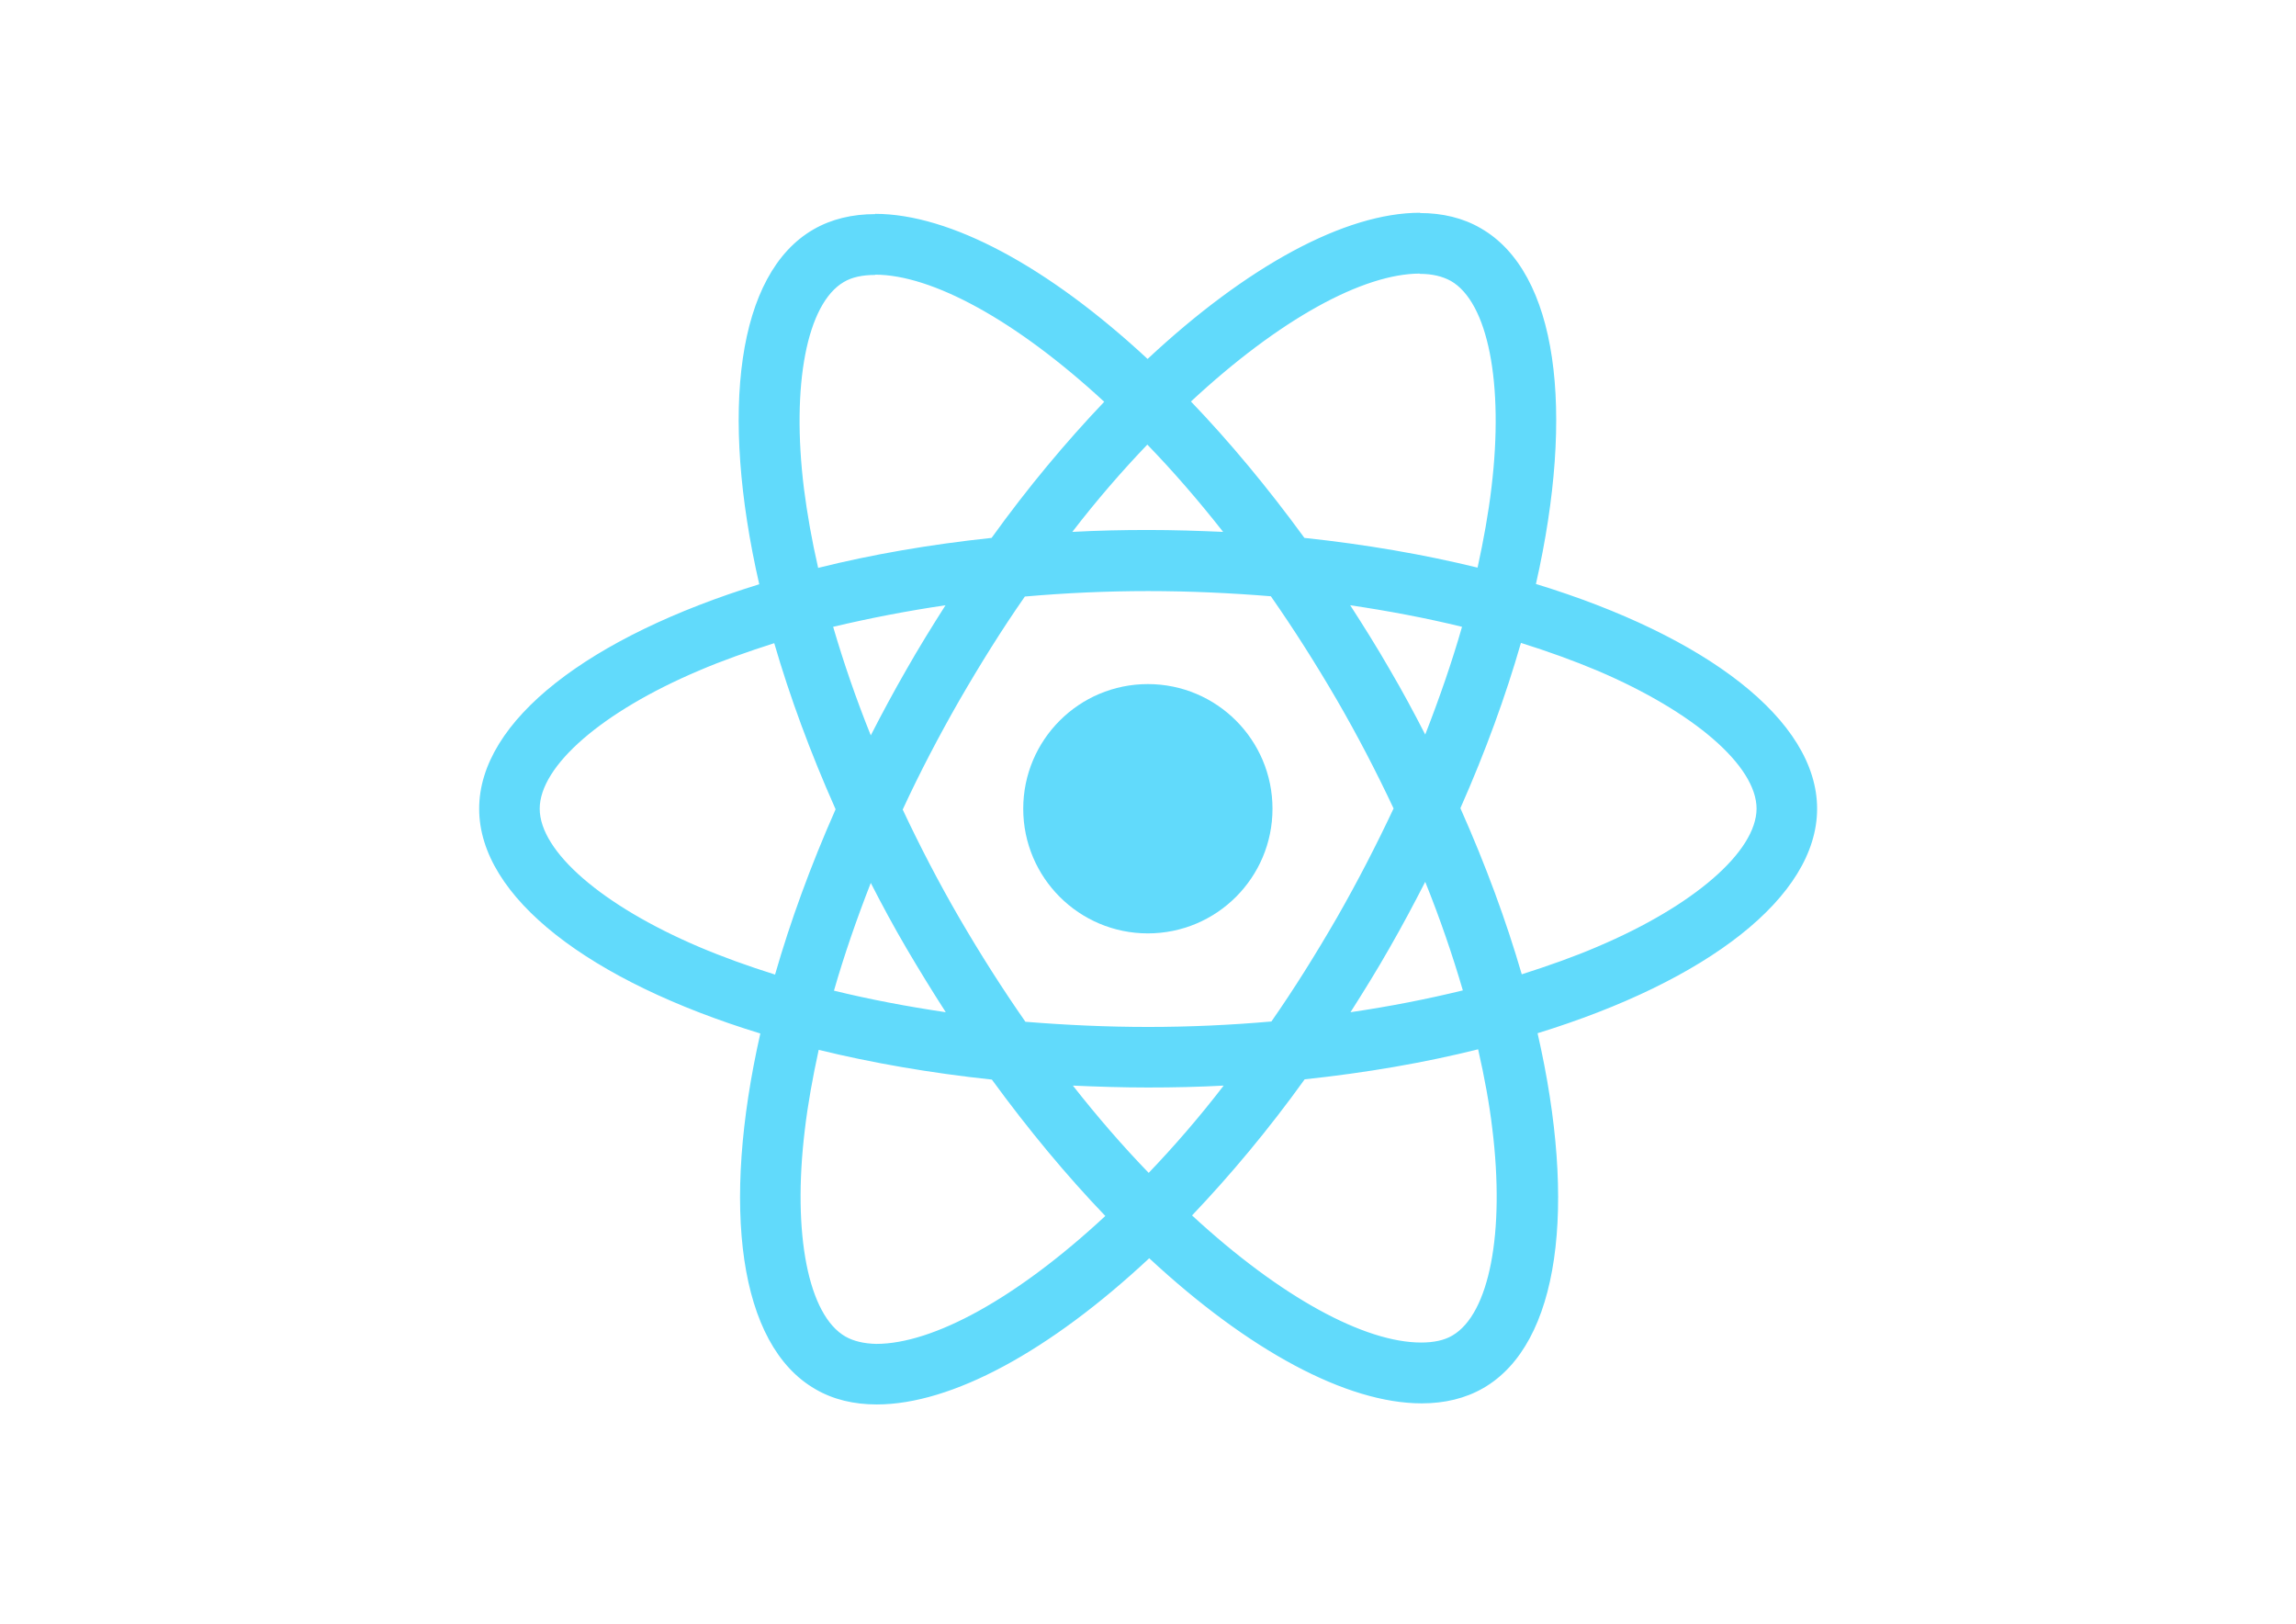
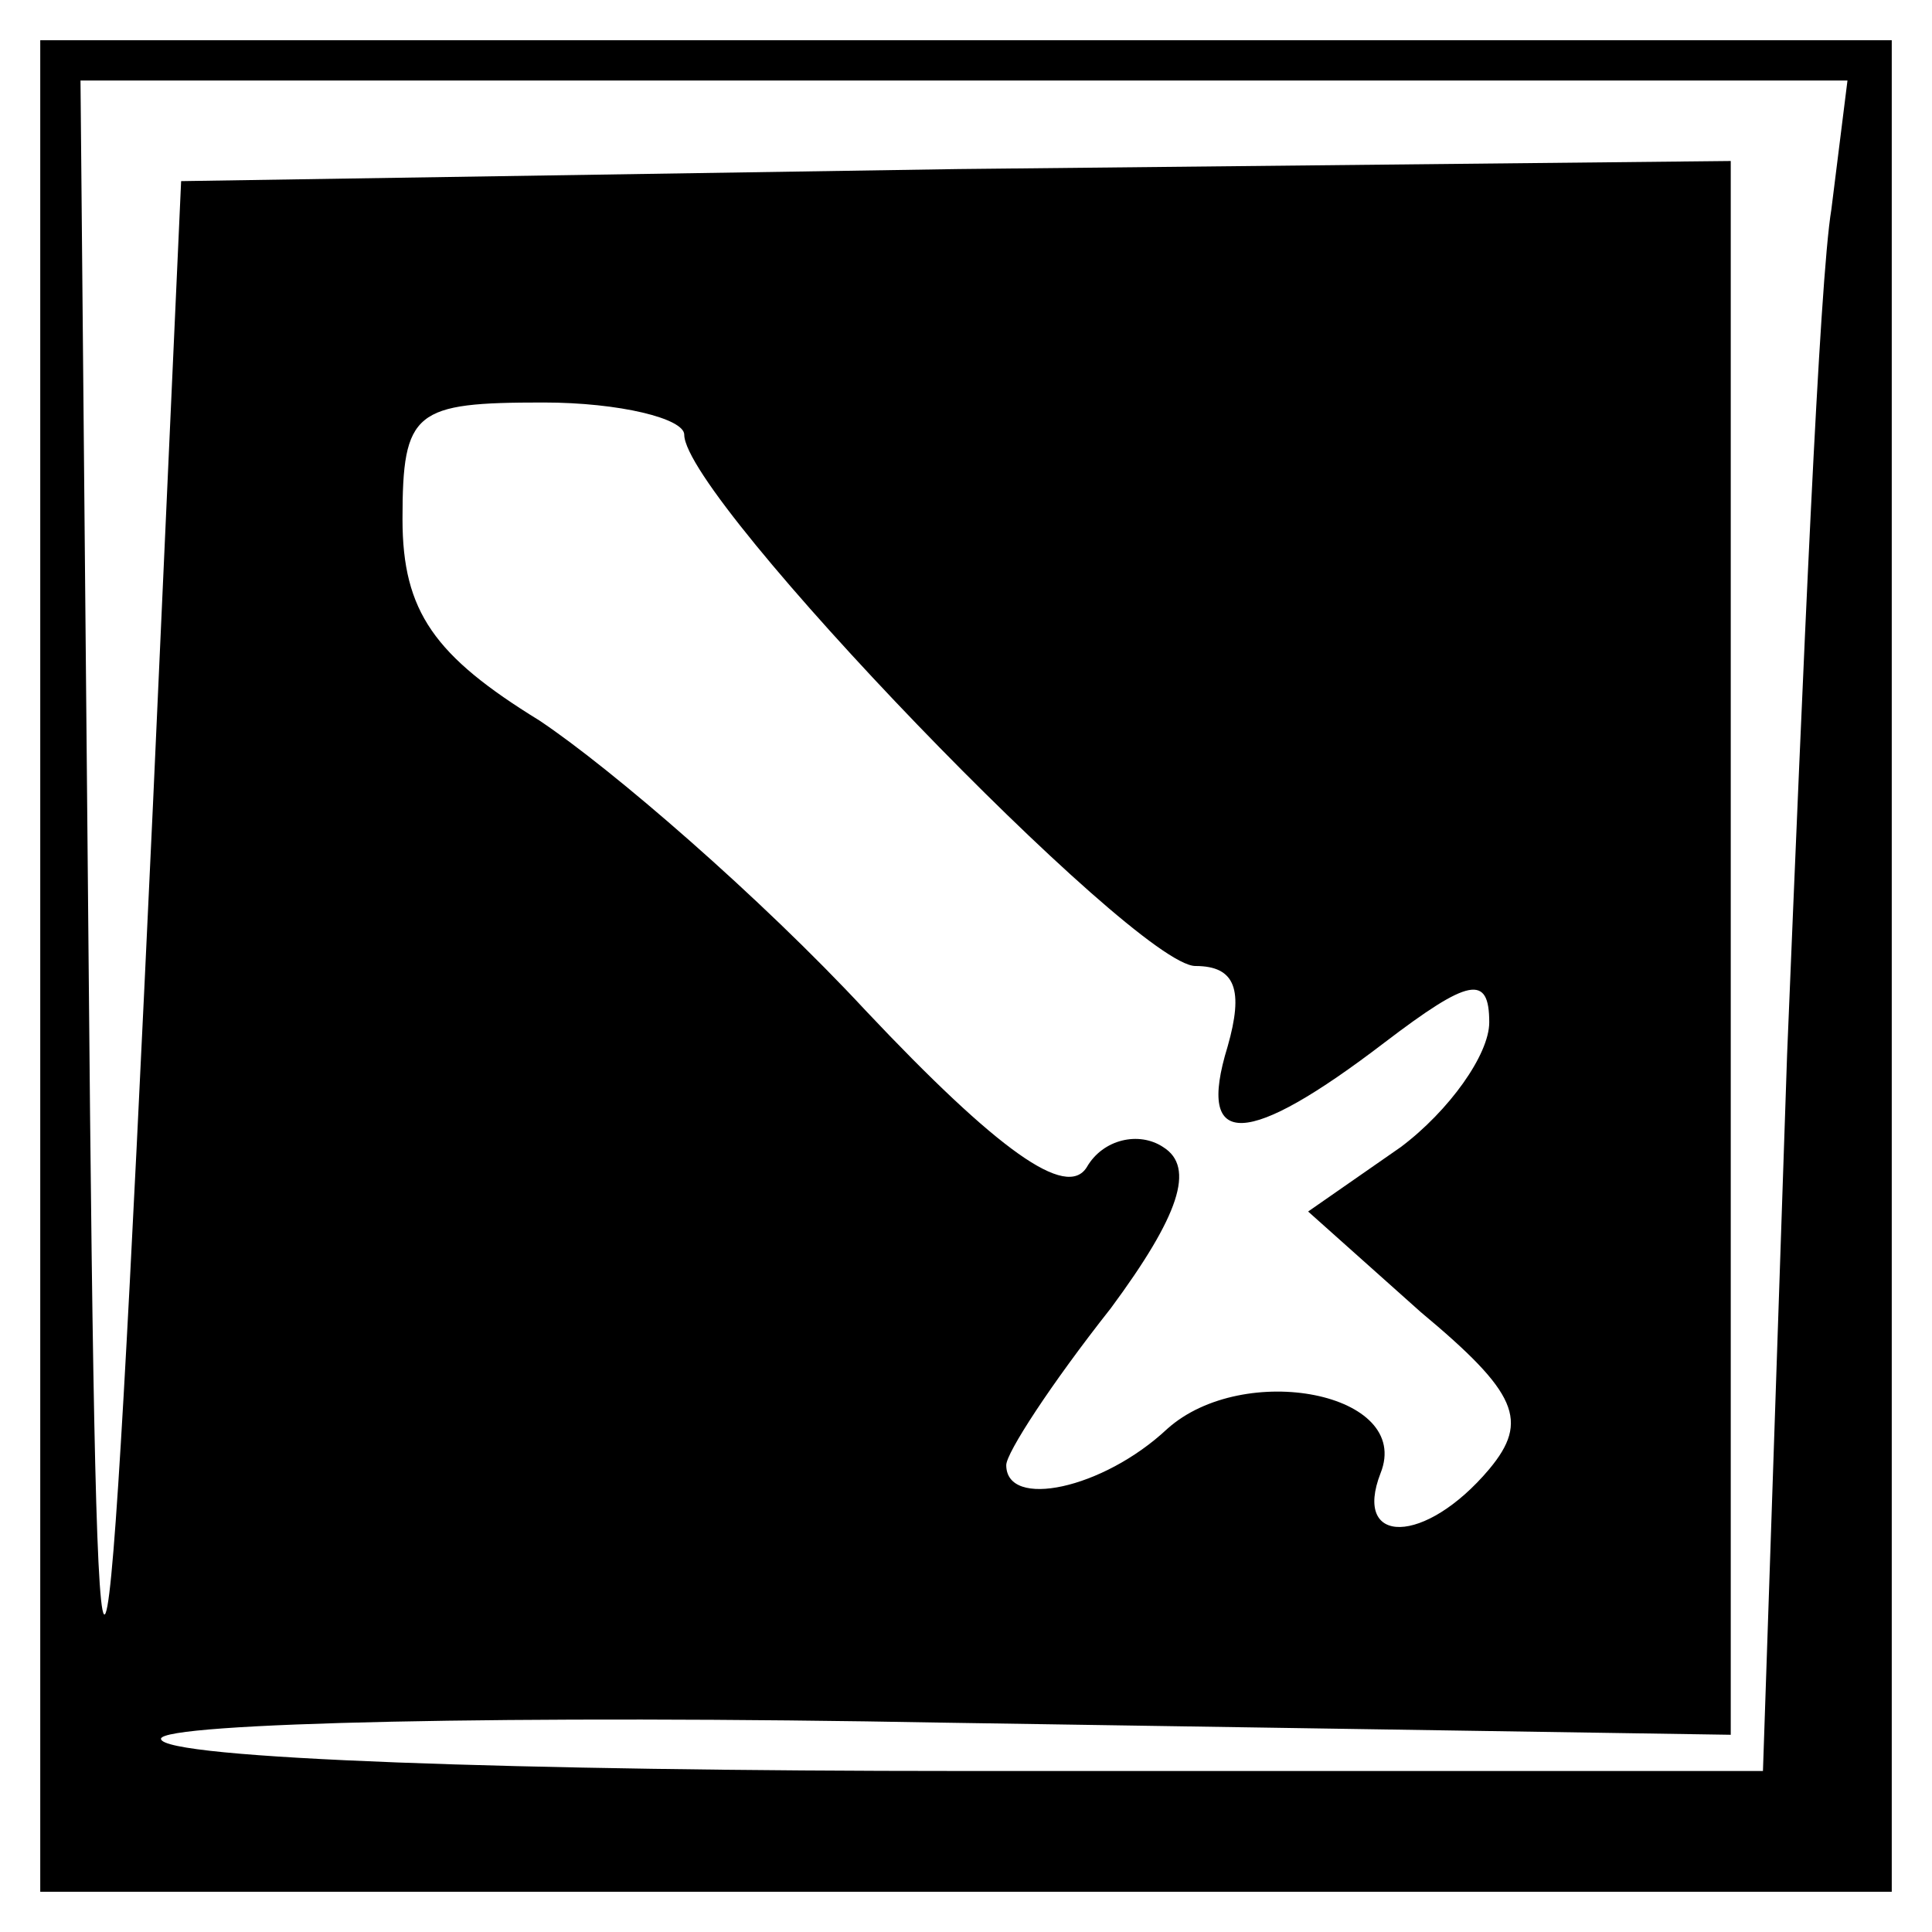
- <svg xmlns="http://www.w3.org/2000/svg" viewBox="0 0 841.9 595.3">
-   <g fill="#61DAFB">
-     <path d="M666.3 296.5c0-32.5-40.7-63.3-103.1-82.4 14.4-63.6 8-114.2-20.2-130.4-6.5-3.8-14.1-5.6-22.4-5.6v22.3c4.6 0 8.3.9 11.4 2.6 13.6 7.8 19.5 37.5 14.9 75.7-1.1 9.4-2.9 19.3-5.1 29.4-19.6-4.8-41-8.5-63.5-10.9-13.5-18.5-27.5-35.3-41.6-50 32.6-30.3 63.2-46.9 84-46.9V78c-27.5 0-63.5 19.6-99.9 53.6-36.4-33.8-72.4-53.2-99.9-53.2v22.3c20.7 0 51.4 16.5 84 46.6-14 14.7-28 31.4-41.3 49.9-22.6 2.4-44 6.1-63.6 11-2.3-10-4-19.7-5.2-29-4.7-38.2 1.1-67.9 14.6-75.8 3-1.8 6.9-2.6 11.5-2.6V78.5c-8.4 0-16 1.8-22.6 5.6-28.1 16.2-34.4 66.7-19.9 130.1-62.2 19.2-102.7 49.9-102.7 82.3 0 32.5 40.7 63.3 103.1 82.4-14.4 63.6-8 114.2 20.2 130.4 6.5 3.8 14.1 5.6 22.5 5.6 27.5 0 63.5-19.6 99.9-53.6 36.4 33.8 72.4 53.2 99.9 53.2 8.4 0 16-1.8 22.6-5.6 28.1-16.2 34.4-66.7 19.9-130.1 62-19.1 102.5-49.9 102.5-82.3zm-130.2-66.7c-3.7 12.9-8.3 26.2-13.5 39.5-4.1-8-8.4-16-13.1-24-4.6-8-9.5-15.8-14.4-23.4 14.2 2.1 27.9 4.7 41 7.9zm-45.8 106.5c-7.8 13.5-15.8 26.3-24.1 38.2-14.9 1.3-30 2-45.2 2-15.1 0-30.2-.7-45-1.9-8.3-11.9-16.4-24.6-24.2-38-7.6-13.1-14.5-26.4-20.8-39.8 6.2-13.4 13.2-26.8 20.7-39.9 7.8-13.5 15.8-26.3 24.1-38.2 14.9-1.3 30-2 45.2-2 15.1 0 30.2.7 45 1.9 8.3 11.9 16.4 24.6 24.2 38 7.6 13.1 14.5 26.4 20.8 39.8-6.3 13.4-13.2 26.8-20.7 39.9zm32.3-13c5.4 13.4 10 26.8 13.8 39.8-13.1 3.2-26.9 5.9-41.2 8 4.9-7.7 9.8-15.6 14.4-23.7 4.6-8 8.9-16.1 13-24.1zM421.2 430c-9.3-9.6-18.6-20.3-27.8-32 9 .4 18.2.7 27.5.7 9.4 0 18.7-.2 27.8-.7-9 11.7-18.3 22.4-27.5 32zm-74.4-58.9c-14.2-2.1-27.9-4.7-41-7.9 3.7-12.9 8.3-26.2 13.5-39.5 4.1 8 8.4 16 13.1 24 4.7 8 9.5 15.8 14.4 23.4zM420.7 163c9.3 9.6 18.6 20.3 27.8 32-9-.4-18.2-.7-27.5-.7-9.4 0-18.7.2-27.8.7 9-11.7 18.3-22.4 27.5-32zm-74 58.9c-4.9 7.7-9.8 15.6-14.4 23.7-4.6 8-8.9 16-13 24-5.4-13.4-10-26.8-13.8-39.8 13.1-3.1 26.9-5.8 41.2-7.9zm-90.5 125.2c-35.4-15.1-58.3-34.9-58.3-50.6 0-15.7 22.9-35.6 58.3-50.6 8.6-3.7 18-7 27.7-10.1 5.7 19.6 13.2 40 22.5 60.9-9.2 20.8-16.6 41.1-22.2 60.6-9.9-3.1-19.3-6.5-28-10.2zM310 490c-13.6-7.8-19.5-37.5-14.9-75.7 1.1-9.4 2.9-19.3 5.1-29.4 19.6 4.8 41 8.5 63.5 10.9 13.5 18.5 27.5 35.3 41.6 50-32.6 30.3-63.2 46.9-84 46.9-4.5-.1-8.3-1-11.3-2.7zm237.2-76.2c4.7 38.2-1.1 67.9-14.6 75.8-3 1.8-6.9 2.6-11.5 2.6-20.7 0-51.4-16.5-84-46.6 14-14.7 28-31.4 41.3-49.9 22.6-2.4 44-6.1 63.6-11 2.3 10.1 4.1 19.8 5.2 29.1zm38.5-66.7c-8.6 3.7-18 7-27.7 10.1-5.7-19.6-13.2-40-22.5-60.9 9.2-20.8 16.6-41.1 22.2-60.6 9.9 3.1 19.3 6.5 28.1 10.2 35.4 15.1 58.3 34.9 58.3 50.6-.1 15.7-23 35.6-58.4 50.6zM320.8 78.4z" />
-     <circle cx="420.9" cy="296.5" r="45.7" />
-     <path d="M520.5 78.1z" />
+ <svg xmlns="http://www.w3.org/2000/svg" version="1.0" width="48pt" height="48pt" viewBox="0 0 48 48" preserveAspectRatio="xMidYMid meet">
+   <g transform="translate(0,48) scale(0.1,-0.1)" fill="#000000" stroke="none">
+     <path d="M10 240 l0 -230 230 0 230 0 0 230 0 230 -230 0 -230 0 0 -230z m445 188 c-3 -18 -7 -113 -11 -210 l-6 -178 -199 0 c-109 0 -199 3 -199 8 0 4 88 6 195 4 l195 -3 0 196 0 195 -192 -2 -193 -3 -7 -155 c-12 -258 -14 -265 -16 -37 l-2 217 219 0 220 0 -4 -32z m-285 -56 c0 -16 112 -132 127 -132 10 0 12 -6 8 -20 -8 -26 5 -25 39 1 21 16 26 17 26 5 0 -8 -10 -22 -22 -31 l-23 -16 28 -25 c24 -20 27 -27 17 -39 -16 -19 -34 -19 -27 -1 8 20 -34 28 -53 11 -16 -15 -40 -20 -40 -9 0 3 11 20 26 39 17 23 21 35 13 40 -6 4 -15 2 -19 -5 -5 -8 -22 4 -55 39 -26 28 -63 60 -81 72 -26 16 -34 27 -34 50 0 27 3 29 35 29 19 0 35 -4 35 -8z" />
  </g>
</svg>
